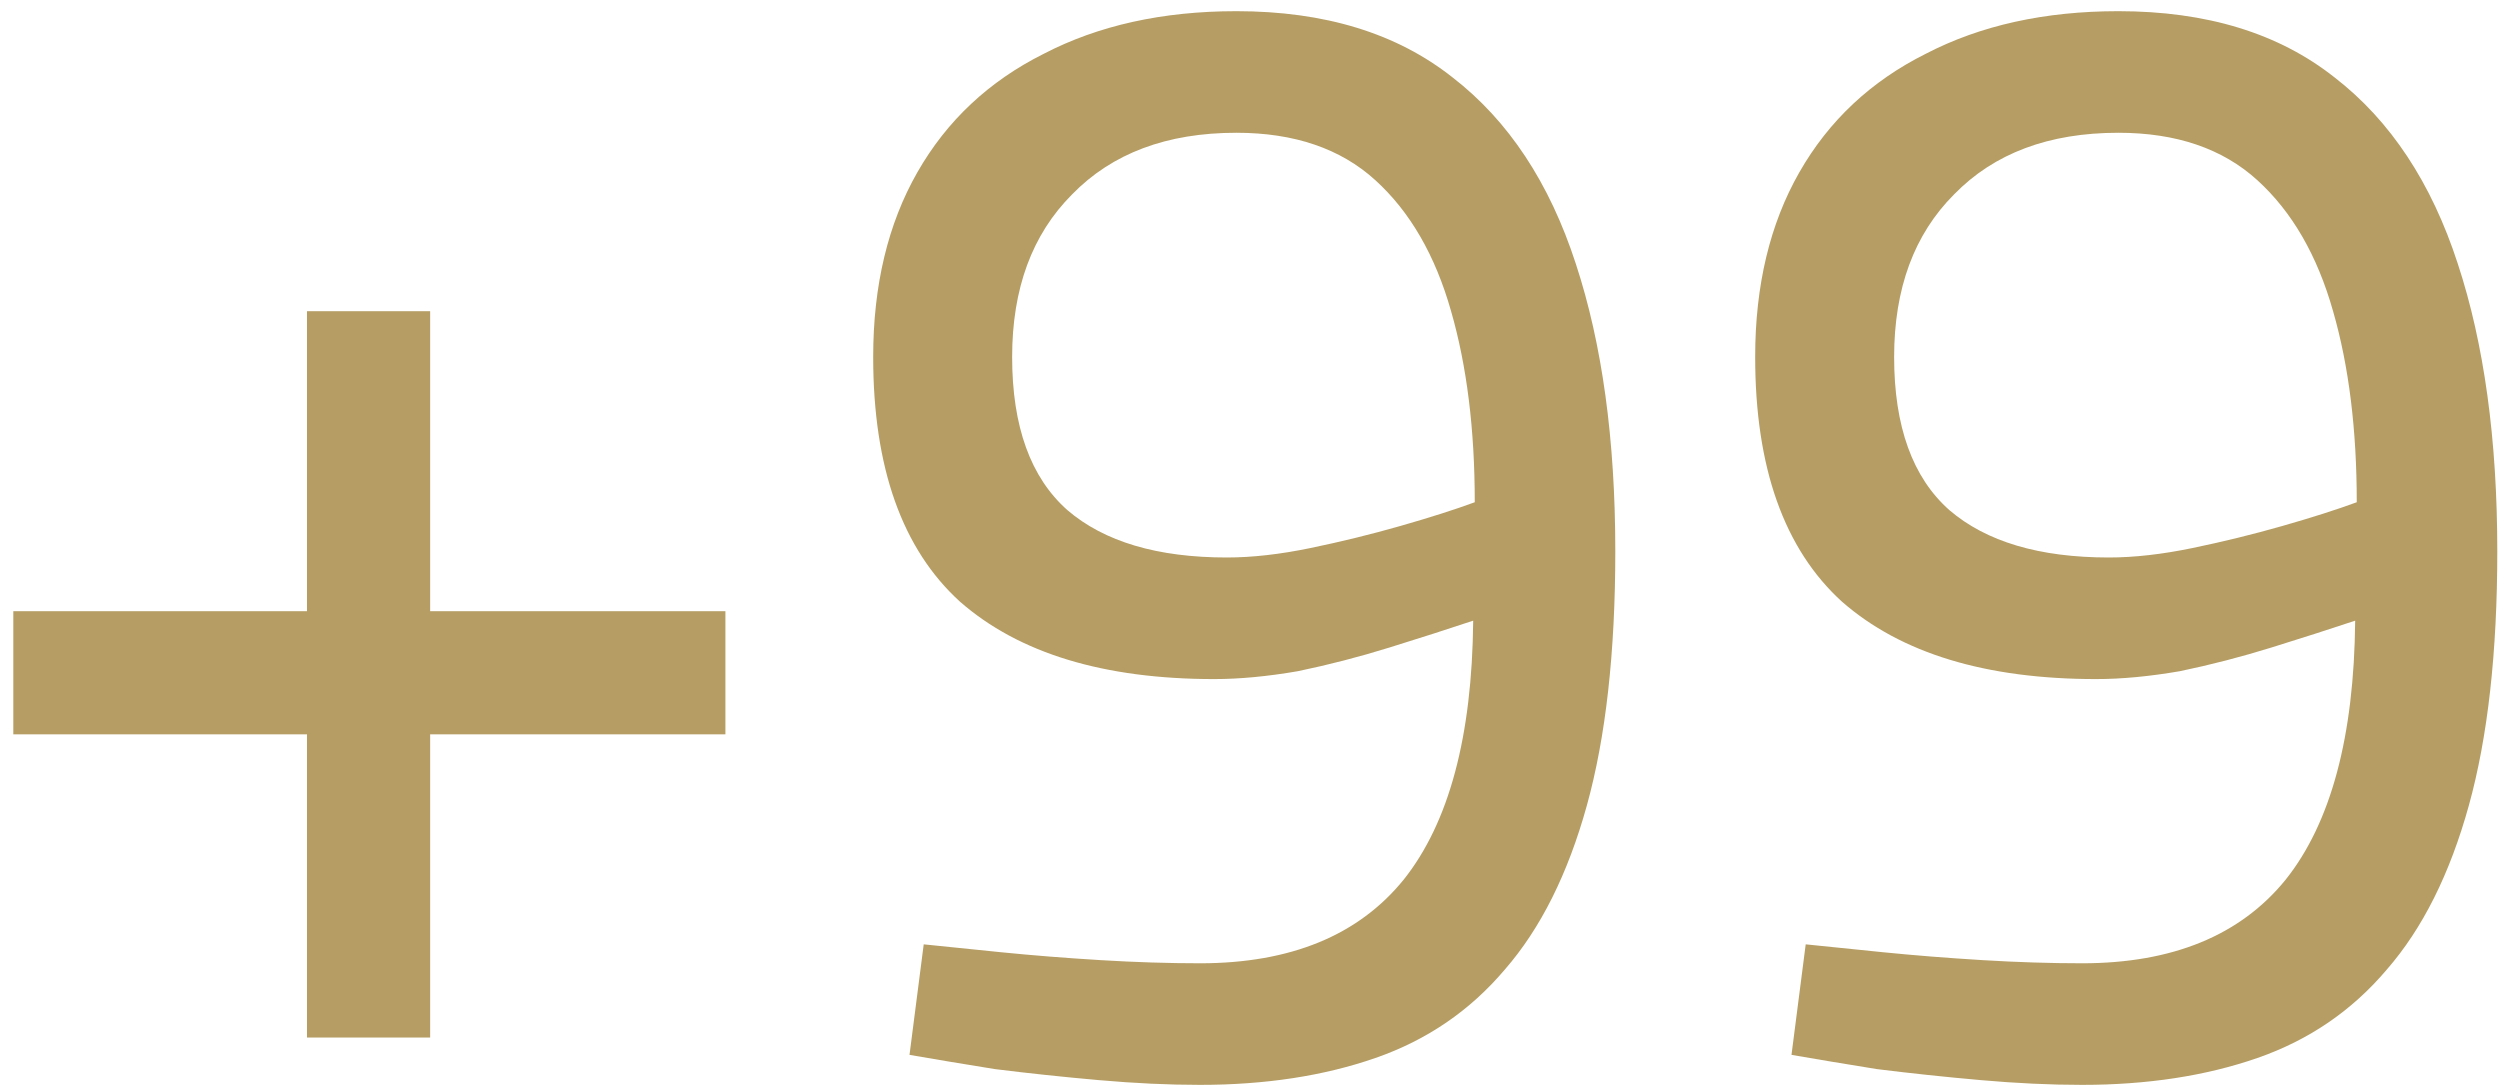
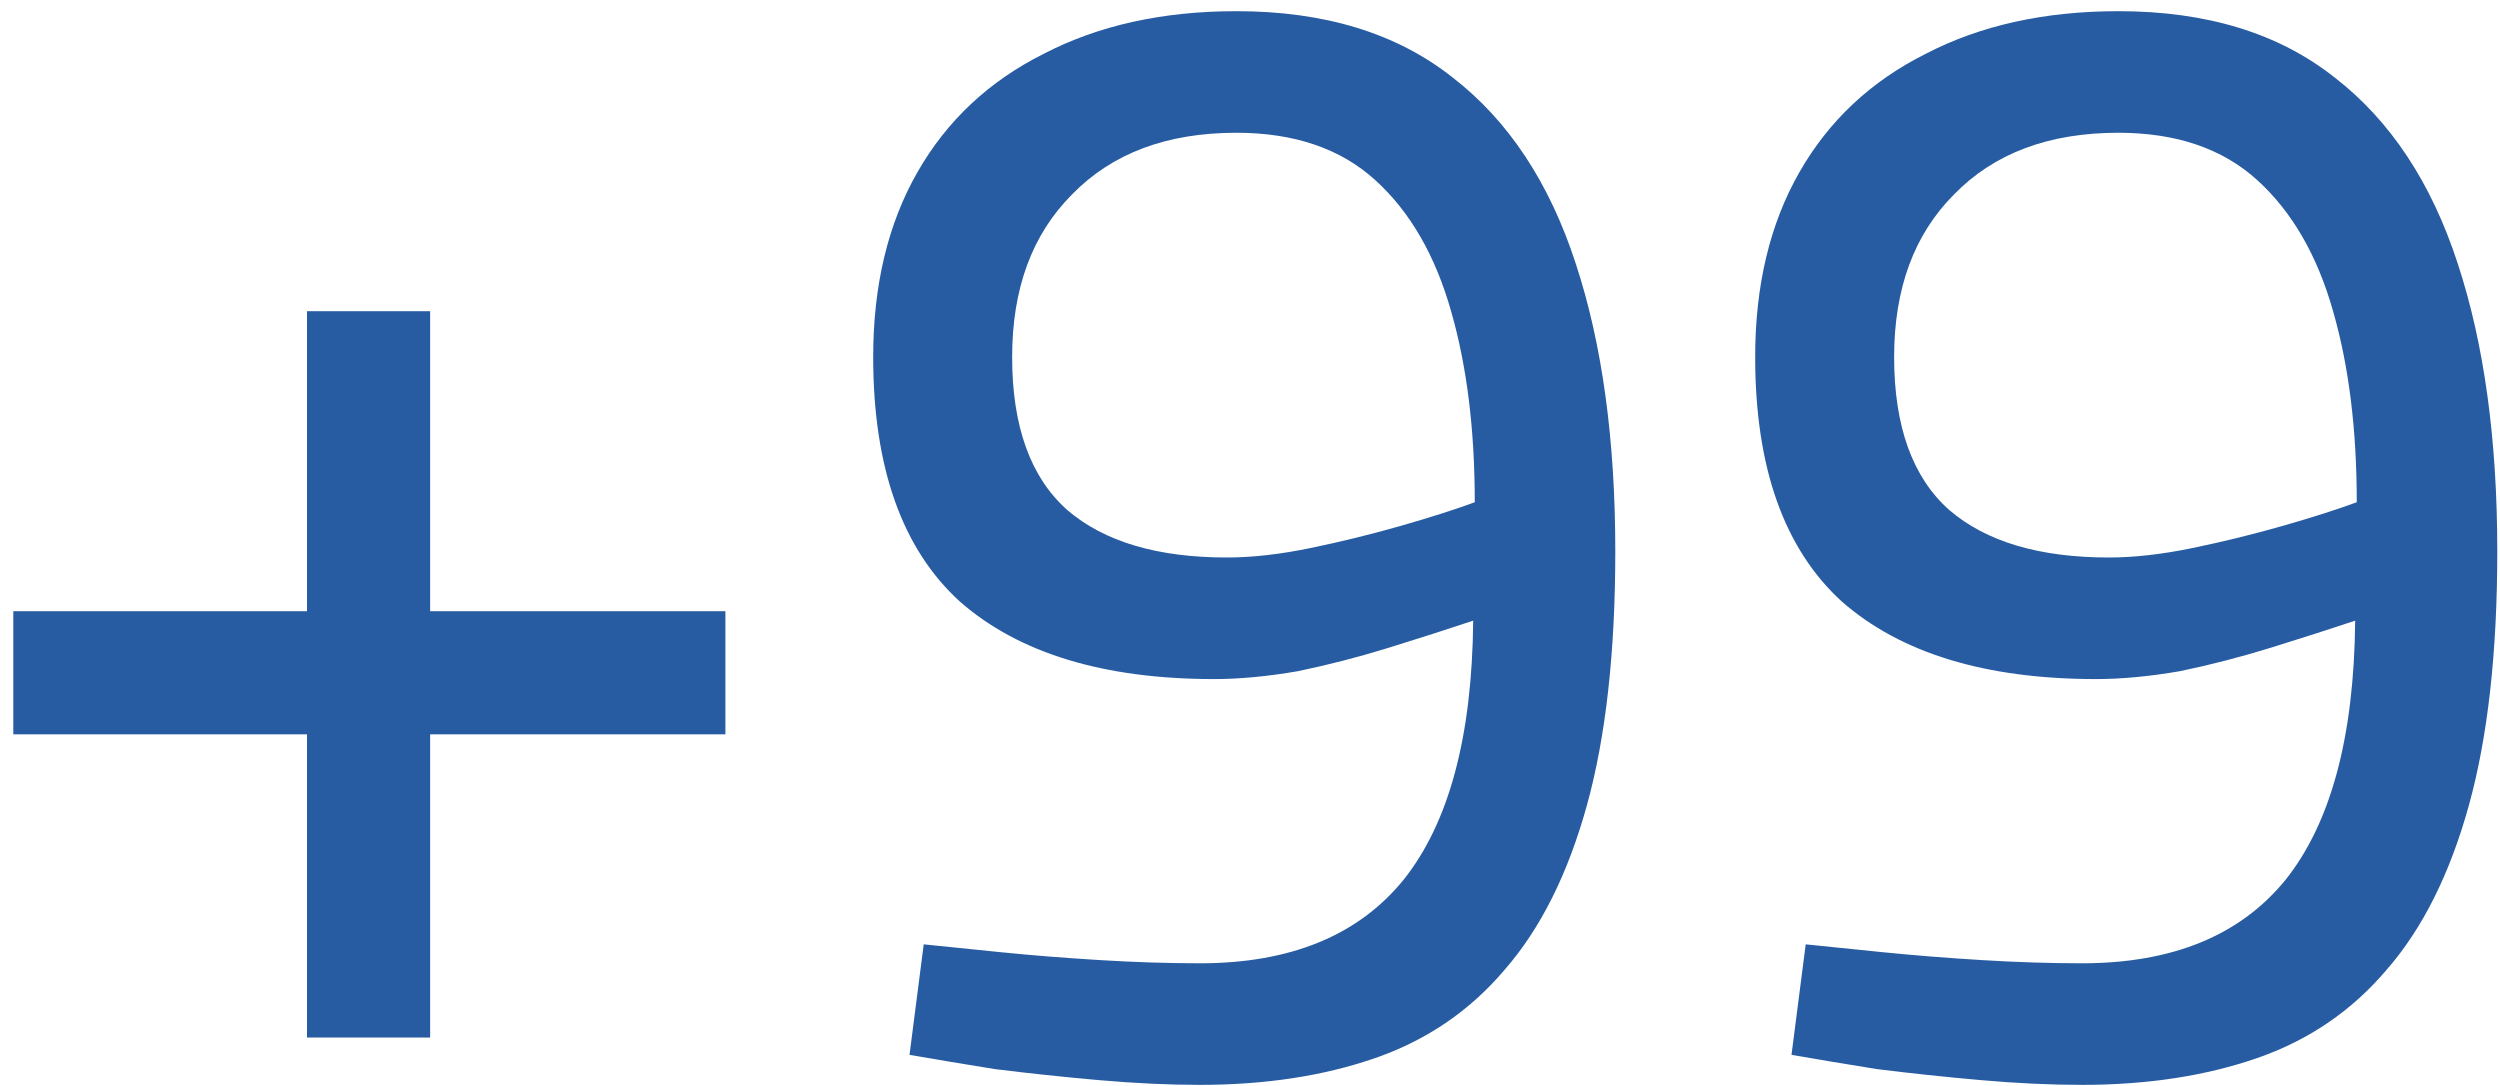
<svg xmlns="http://www.w3.org/2000/svg" width="152" height="66" viewBox="0 0 152 66" fill="none">
-   <path d="M18.665 63.08V44.648H0.809V37.16H18.665V18.92H26.153V37.16H44.105V44.648H26.153V63.08H18.665ZM72.962 65.96C71.042 65.96 68.994 65.864 66.818 65.672C64.642 65.48 62.53 65.256 60.482 65C58.498 64.68 56.77 64.392 55.298 64.136L56.162 57.416C57.442 57.544 59.01 57.704 60.866 57.896C62.786 58.088 64.802 58.248 66.914 58.376C69.026 58.504 71.042 58.568 72.962 58.568C78.466 58.568 82.594 56.872 85.346 53.48C88.098 50.024 89.506 44.776 89.57 37.736C88.034 38.248 86.338 38.792 84.482 39.368C82.626 39.944 80.77 40.424 78.914 40.808C77.058 41.128 75.362 41.288 73.826 41.288C67.106 41.288 61.954 39.72 58.37 36.584C54.85 33.384 53.09 28.424 53.09 21.704C53.09 17.352 53.986 13.608 55.778 10.472C57.57 7.336 60.13 4.936 63.458 3.272C66.786 1.544 70.69 0.68 75.17 0.68C80.546 0.68 84.93 2.024 88.322 4.712C91.714 7.336 94.21 11.112 95.81 16.04C97.41 20.904 98.21 26.728 98.21 33.512C98.21 39.656 97.634 44.808 96.482 48.968C95.33 53.128 93.666 56.456 91.49 58.952C89.378 61.448 86.754 63.24 83.618 64.328C80.482 65.416 76.93 65.96 72.962 65.96ZM74.594 33.896C76.13 33.896 77.826 33.704 79.682 33.32C81.538 32.936 83.362 32.488 85.154 31.976C86.946 31.464 88.45 30.984 89.666 30.536C89.666 26.12 89.186 22.248 88.226 18.92C87.266 15.528 85.73 12.872 83.618 10.952C81.506 9.032 78.69 8.072 75.17 8.072C70.946 8.072 67.618 9.32 65.186 11.816C62.754 14.248 61.538 17.544 61.538 21.704C61.538 25.928 62.658 29.032 64.898 31.016C67.138 32.936 70.37 33.896 74.594 33.896ZM126.587 65.96C124.667 65.96 122.619 65.864 120.443 65.672C118.267 65.48 116.155 65.256 114.107 65C112.123 64.68 110.395 64.392 108.923 64.136L109.787 57.416C111.067 57.544 112.635 57.704 114.491 57.896C116.411 58.088 118.427 58.248 120.539 58.376C122.651 58.504 124.667 58.568 126.587 58.568C132.091 58.568 136.219 56.872 138.971 53.48C141.723 50.024 143.131 44.776 143.195 37.736C141.659 38.248 139.963 38.792 138.107 39.368C136.251 39.944 134.395 40.424 132.539 40.808C130.683 41.128 128.987 41.288 127.451 41.288C120.731 41.288 115.579 39.72 111.995 36.584C108.475 33.384 106.715 28.424 106.715 21.704C106.715 17.352 107.611 13.608 109.403 10.472C111.195 7.336 113.755 4.936 117.083 3.272C120.411 1.544 124.315 0.68 128.795 0.68C134.171 0.68 138.555 2.024 141.947 4.712C145.339 7.336 147.835 11.112 149.435 16.04C151.035 20.904 151.835 26.728 151.835 33.512C151.835 39.656 151.259 44.808 150.107 48.968C148.955 53.128 147.291 56.456 145.115 58.952C143.003 61.448 140.379 63.24 137.243 64.328C134.107 65.416 130.555 65.96 126.587 65.96ZM128.219 33.896C129.755 33.896 131.451 33.704 133.307 33.32C135.163 32.936 136.987 32.488 138.779 31.976C140.571 31.464 142.075 30.984 143.291 30.536C143.291 26.12 142.811 22.248 141.851 18.92C140.891 15.528 139.355 12.872 137.243 10.952C135.131 9.032 132.315 8.072 128.795 8.072C124.571 8.072 121.243 9.32 118.811 11.816C116.379 14.248 115.163 17.544 115.163 21.704C115.163 25.928 116.283 29.032 118.523 31.016C120.763 32.936 123.995 33.896 128.219 33.896Z" fill="#B59D64" />
+   <path d="M18.665 63.08V44.648H0.809V37.16H18.665V18.92H26.153V37.16H44.105V44.648H26.153V63.08H18.665ZM72.962 65.96C71.042 65.96 68.994 65.864 66.818 65.672C64.642 65.48 62.53 65.256 60.482 65C58.498 64.68 56.77 64.392 55.298 64.136L56.162 57.416C57.442 57.544 59.01 57.704 60.866 57.896C62.786 58.088 64.802 58.248 66.914 58.376C69.026 58.504 71.042 58.568 72.962 58.568C78.466 58.568 82.594 56.872 85.346 53.48C88.098 50.024 89.506 44.776 89.57 37.736C88.034 38.248 86.338 38.792 84.482 39.368C82.626 39.944 80.77 40.424 78.914 40.808C77.058 41.128 75.362 41.288 73.826 41.288C67.106 41.288 61.954 39.72 58.37 36.584C54.85 33.384 53.09 28.424 53.09 21.704C53.09 17.352 53.986 13.608 55.778 10.472C57.57 7.336 60.13 4.936 63.458 3.272C66.786 1.544 70.69 0.68 75.17 0.68C80.546 0.68 84.93 2.024 88.322 4.712C91.714 7.336 94.21 11.112 95.81 16.04C97.41 20.904 98.21 26.728 98.21 33.512C98.21 39.656 97.634 44.808 96.482 48.968C95.33 53.128 93.666 56.456 91.49 58.952C89.378 61.448 86.754 63.24 83.618 64.328C80.482 65.416 76.93 65.96 72.962 65.96ZM74.594 33.896C76.13 33.896 77.826 33.704 79.682 33.32C81.538 32.936 83.362 32.488 85.154 31.976C86.946 31.464 88.45 30.984 89.666 30.536C89.666 26.12 89.186 22.248 88.226 18.92C87.266 15.528 85.73 12.872 83.618 10.952C81.506 9.032 78.69 8.072 75.17 8.072C70.946 8.072 67.618 9.32 65.186 11.816C62.754 14.248 61.538 17.544 61.538 21.704C61.538 25.928 62.658 29.032 64.898 31.016C67.138 32.936 70.37 33.896 74.594 33.896ZM126.587 65.96C124.667 65.96 122.619 65.864 120.443 65.672C118.267 65.48 116.155 65.256 114.107 65C112.123 64.68 110.395 64.392 108.923 64.136L109.787 57.416C111.067 57.544 112.635 57.704 114.491 57.896C116.411 58.088 118.427 58.248 120.539 58.376C122.651 58.504 124.667 58.568 126.587 58.568C132.091 58.568 136.219 56.872 138.971 53.48C141.723 50.024 143.131 44.776 143.195 37.736C141.659 38.248 139.963 38.792 138.107 39.368C136.251 39.944 134.395 40.424 132.539 40.808C130.683 41.128 128.987 41.288 127.451 41.288C120.731 41.288 115.579 39.72 111.995 36.584C108.475 33.384 106.715 28.424 106.715 21.704C106.715 17.352 107.611 13.608 109.403 10.472C111.195 7.336 113.755 4.936 117.083 3.272C120.411 1.544 124.315 0.68 128.795 0.68C134.171 0.68 138.555 2.024 141.947 4.712C145.339 7.336 147.835 11.112 149.435 16.04C151.035 20.904 151.835 26.728 151.835 33.512C151.835 39.656 151.259 44.808 150.107 48.968C148.955 53.128 147.291 56.456 145.115 58.952C143.003 61.448 140.379 63.24 137.243 64.328C134.107 65.416 130.555 65.96 126.587 65.96ZM128.219 33.896C129.755 33.896 131.451 33.704 133.307 33.32C135.163 32.936 136.987 32.488 138.779 31.976C140.571 31.464 142.075 30.984 143.291 30.536C143.291 26.12 142.811 22.248 141.851 18.92C140.891 15.528 139.355 12.872 137.243 10.952C135.131 9.032 132.315 8.072 128.795 8.072C124.571 8.072 121.243 9.32 118.811 11.816C116.379 14.248 115.163 17.544 115.163 21.704C115.163 25.928 116.283 29.032 118.523 31.016C120.763 32.936 123.995 33.896 128.219 33.896Z" fill="#275ca2" />
</svg>
